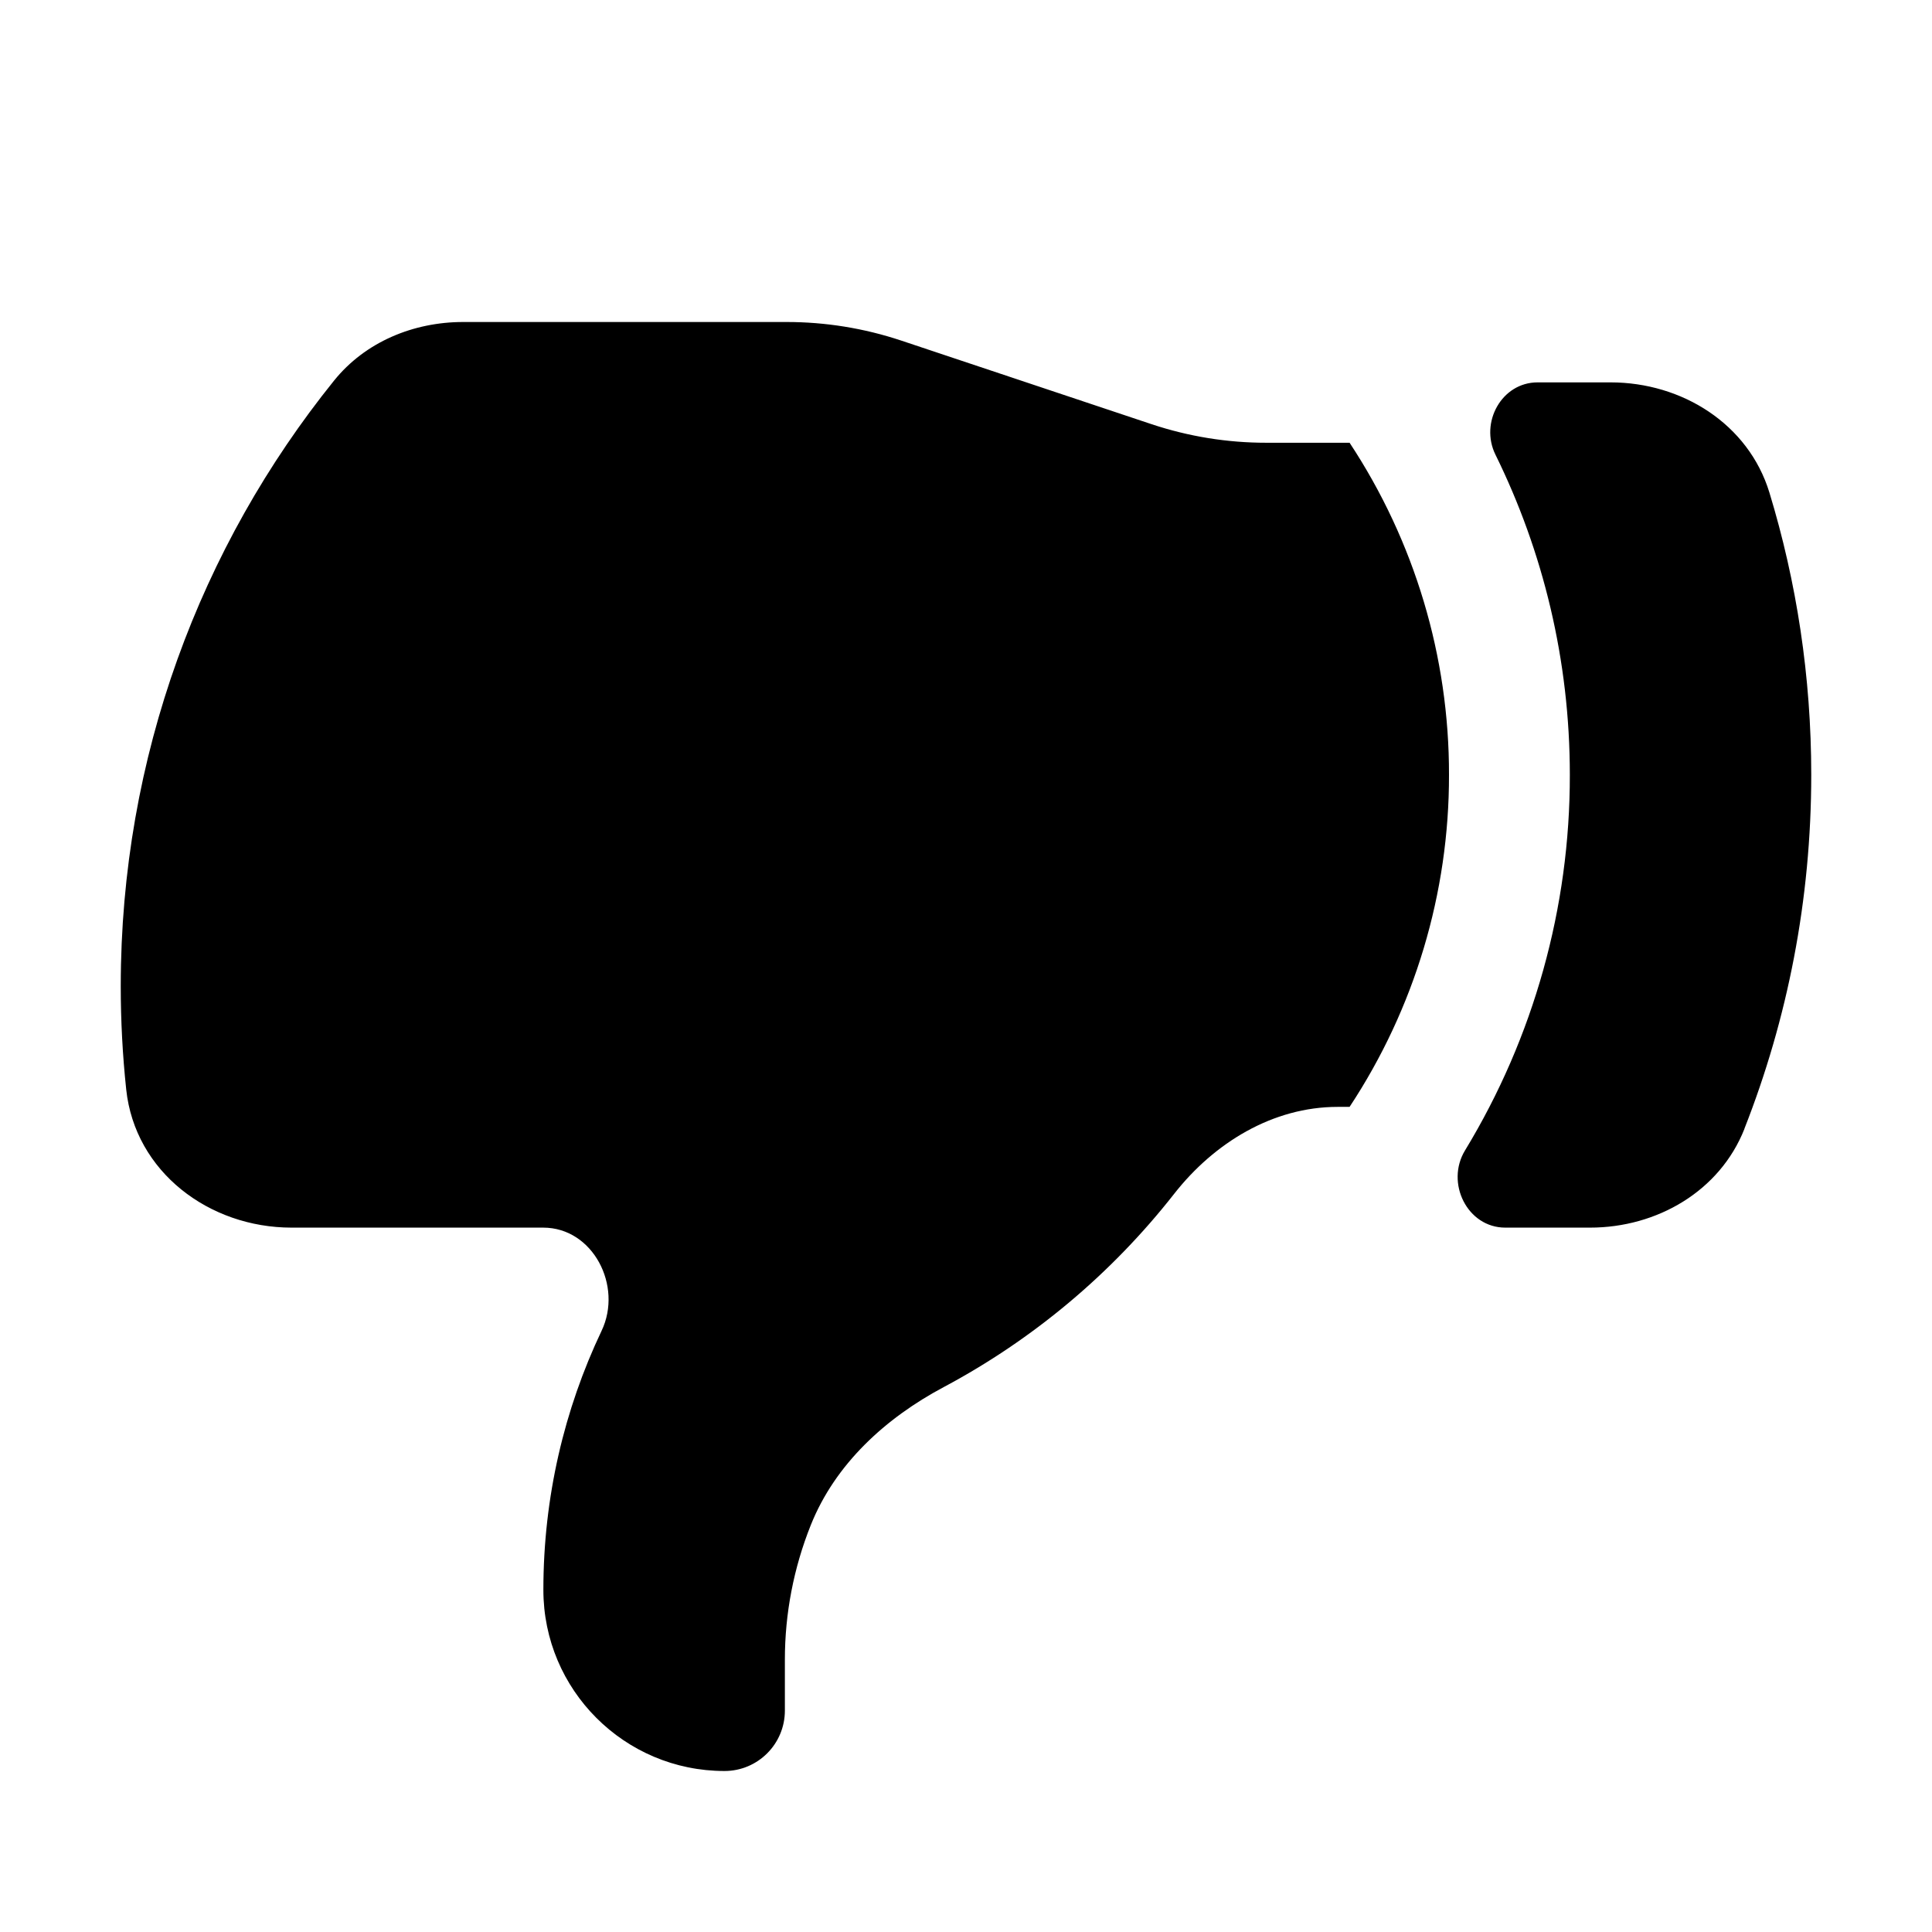
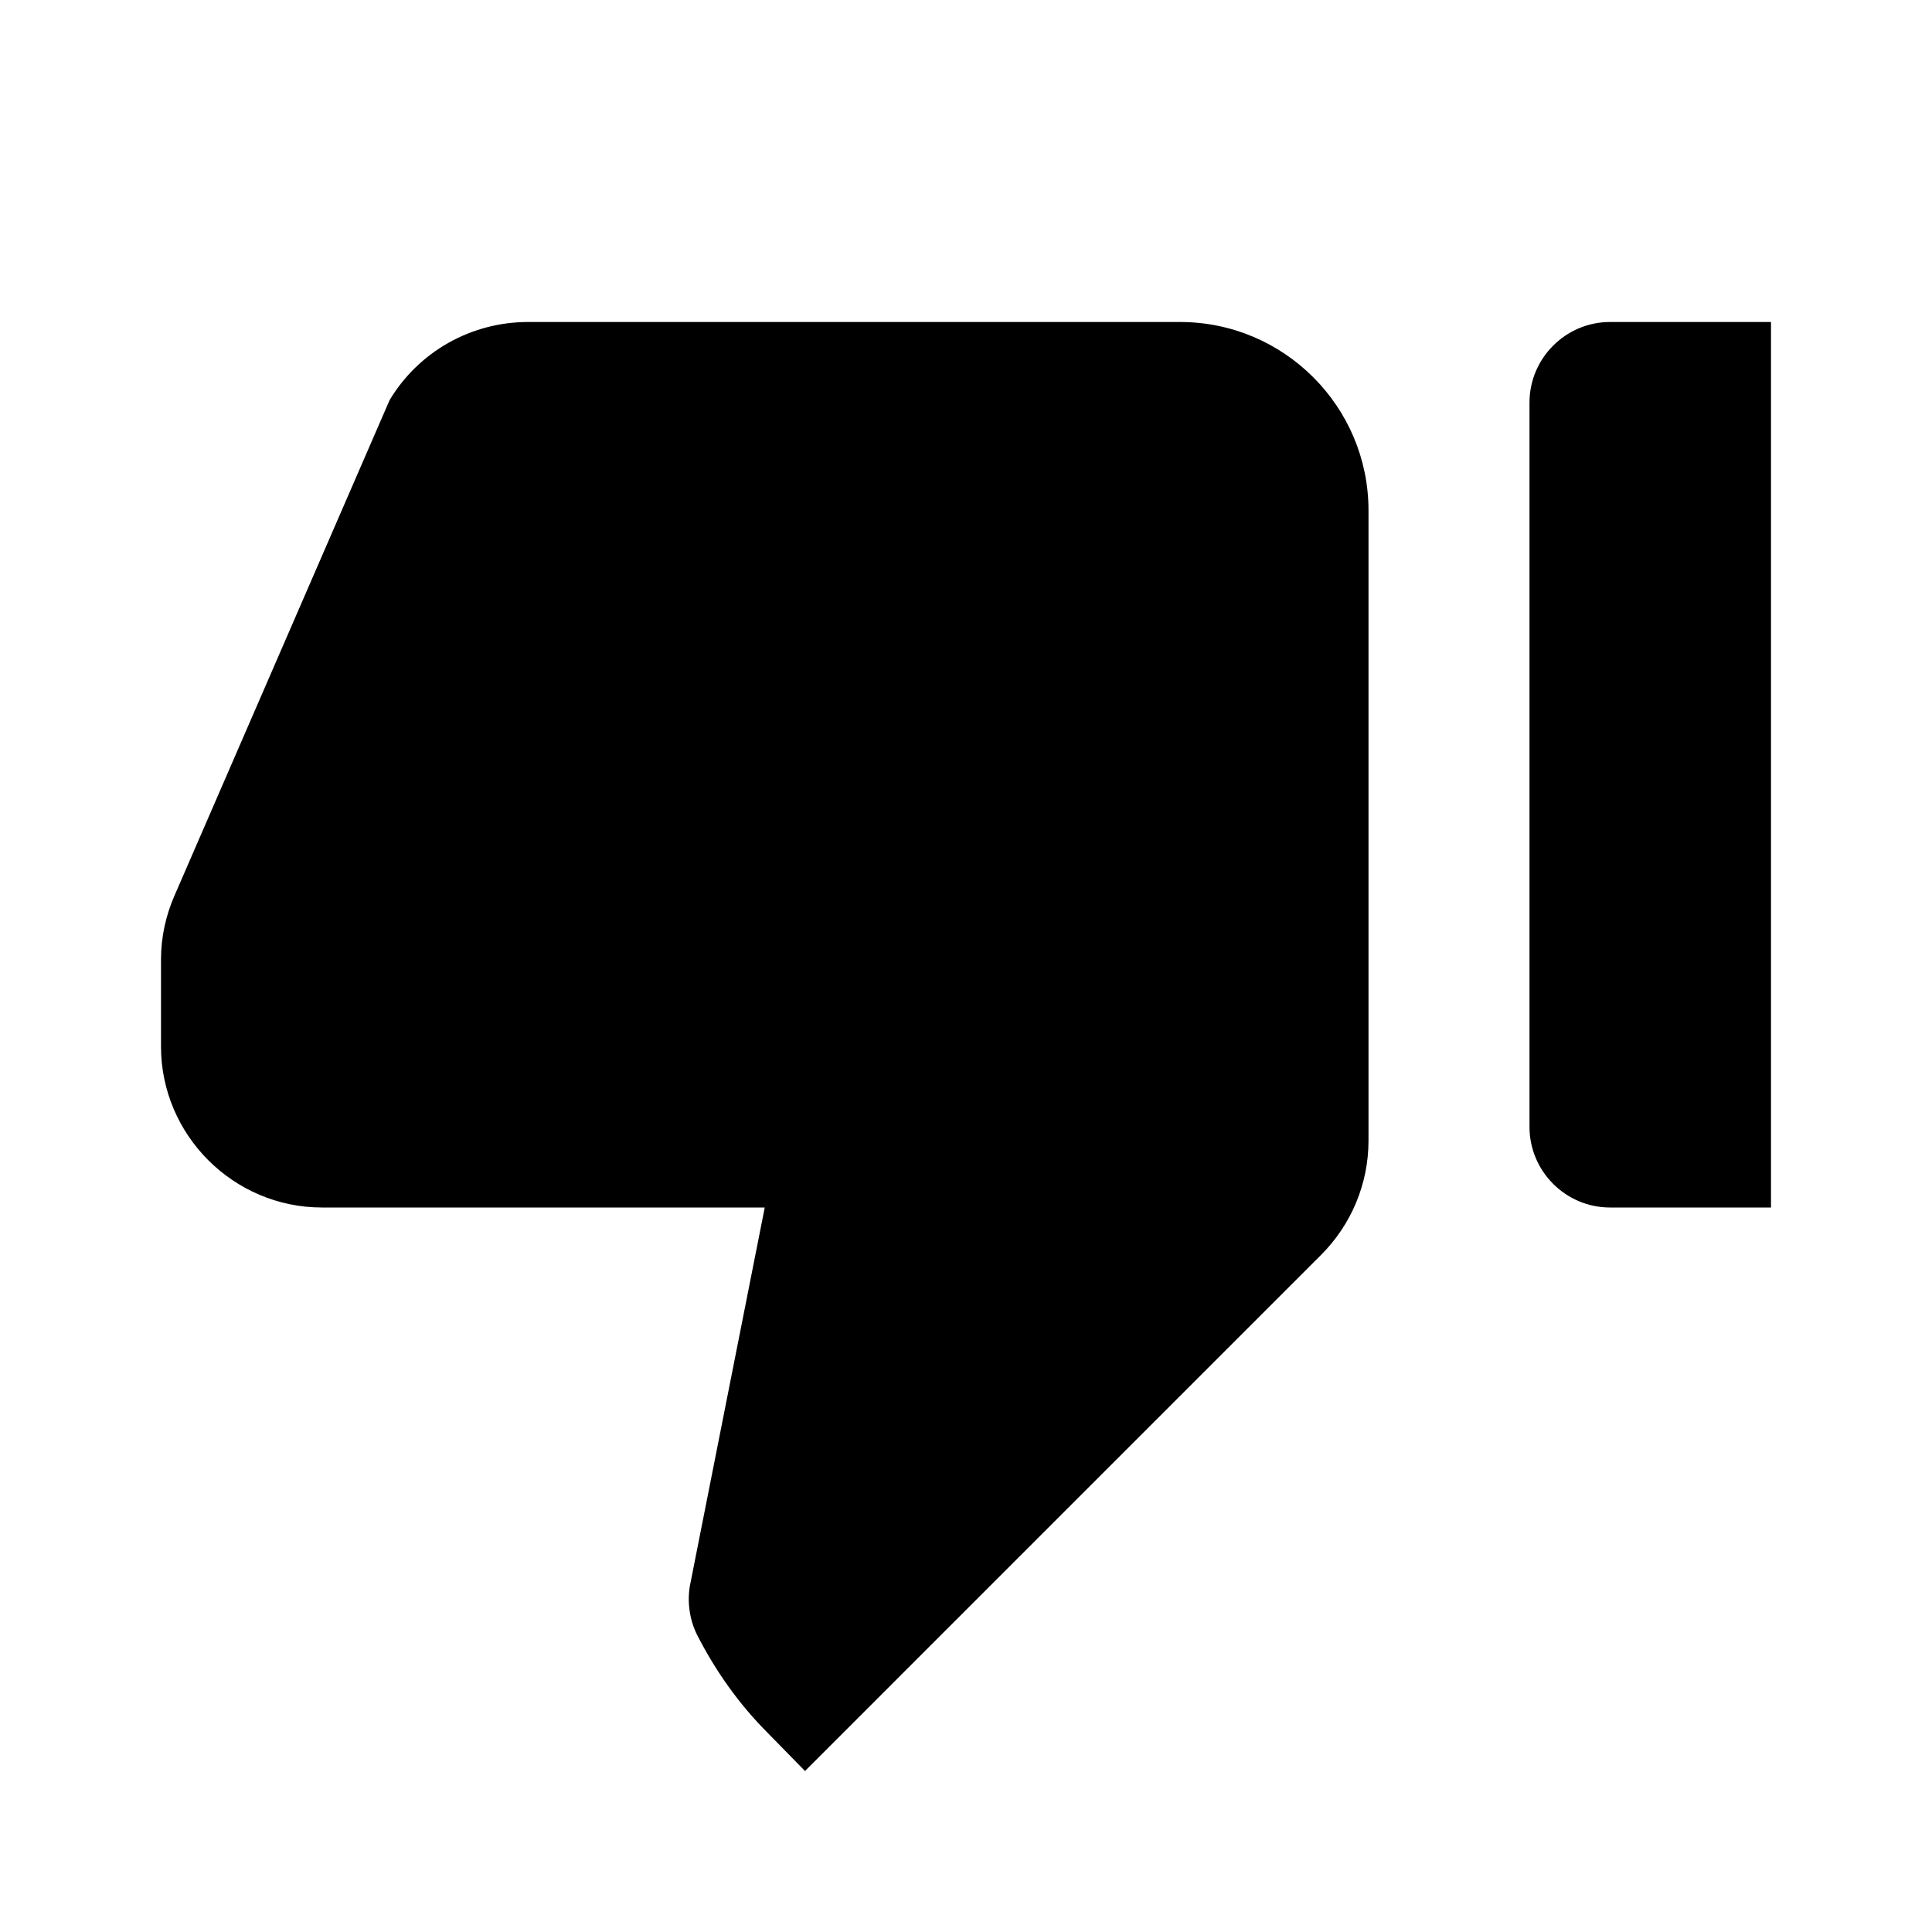
- <svg xmlns="http://www.w3.org/2000/svg" viewBox="0 0 24 24" fill="currentColor" class="size-6">
-   <path d="M15.73 5.5h1.035A7.465 7.465 0 0 1 18 9.625a7.465 7.465 0 0 1-1.235 4.125h-.148c-.806 0-1.534.446-2.031 1.08a9.04 9.04 0 0 1-2.861 2.4c-.723.384-1.35.956-1.653 1.715a4.499 4.499 0 0 0-.322 1.672v.633A.75.75 0 0 1 9 22a2.25 2.25 0 0 1-2.25-2.25c0-1.152.26-2.243.723-3.218.266-.558-.107-1.282-.725-1.282H3.622c-1.026 0-1.945-.694-2.054-1.715A12.137 12.137 0 0 1 1.5 12.25c0-2.848.992-5.464 2.649-7.521C4.537 4.247 5.136 4 5.754 4H9.77a4.5 4.5 0 0 1 1.423.23l3.114 1.04a4.5 4.5 0 0 0 1.423.23ZM21.669 14.023c.536-1.362.831-2.845.831-4.398 0-1.22-.182-2.398-.52-3.507-.26-.85-1.084-1.368-1.973-1.368H19.1c-.445 0-.72.498-.523.898.591 1.2.924 2.55.924 3.977a8.958 8.958 0 0 1-1.302 4.666c-.245.403.028.959.5.959h1.053c.832 0 1.612-.453 1.918-1.227Z" />
+ <svg xmlns="http://www.w3.org/2000/svg" height="24px" viewBox="0 0 24 24" width="24px" fill="#000000">
+   <path d="M24 24H0V0h24v24z" fill="none" />
+   <path d="M22 4h-2c-.55 0-1 .45-1 1v9c0 .55.45 1 1 1h2V4zM2.17 11.12c-.11.25-.17.52-.17.8V13c0 1.1.9 2 2 2h5.5l-.92 4.65c-.05.22-.02.46.08.66.23.45.52.86.88 1.22L10 22l6.41-6.41c.38-.38.59-.89.59-1.42V6.34C17 5.05 15.95 4 14.66 4h-8.1c-.71 0-1.36.37-1.72.97l-2.67 6.15z" />
</svg>
